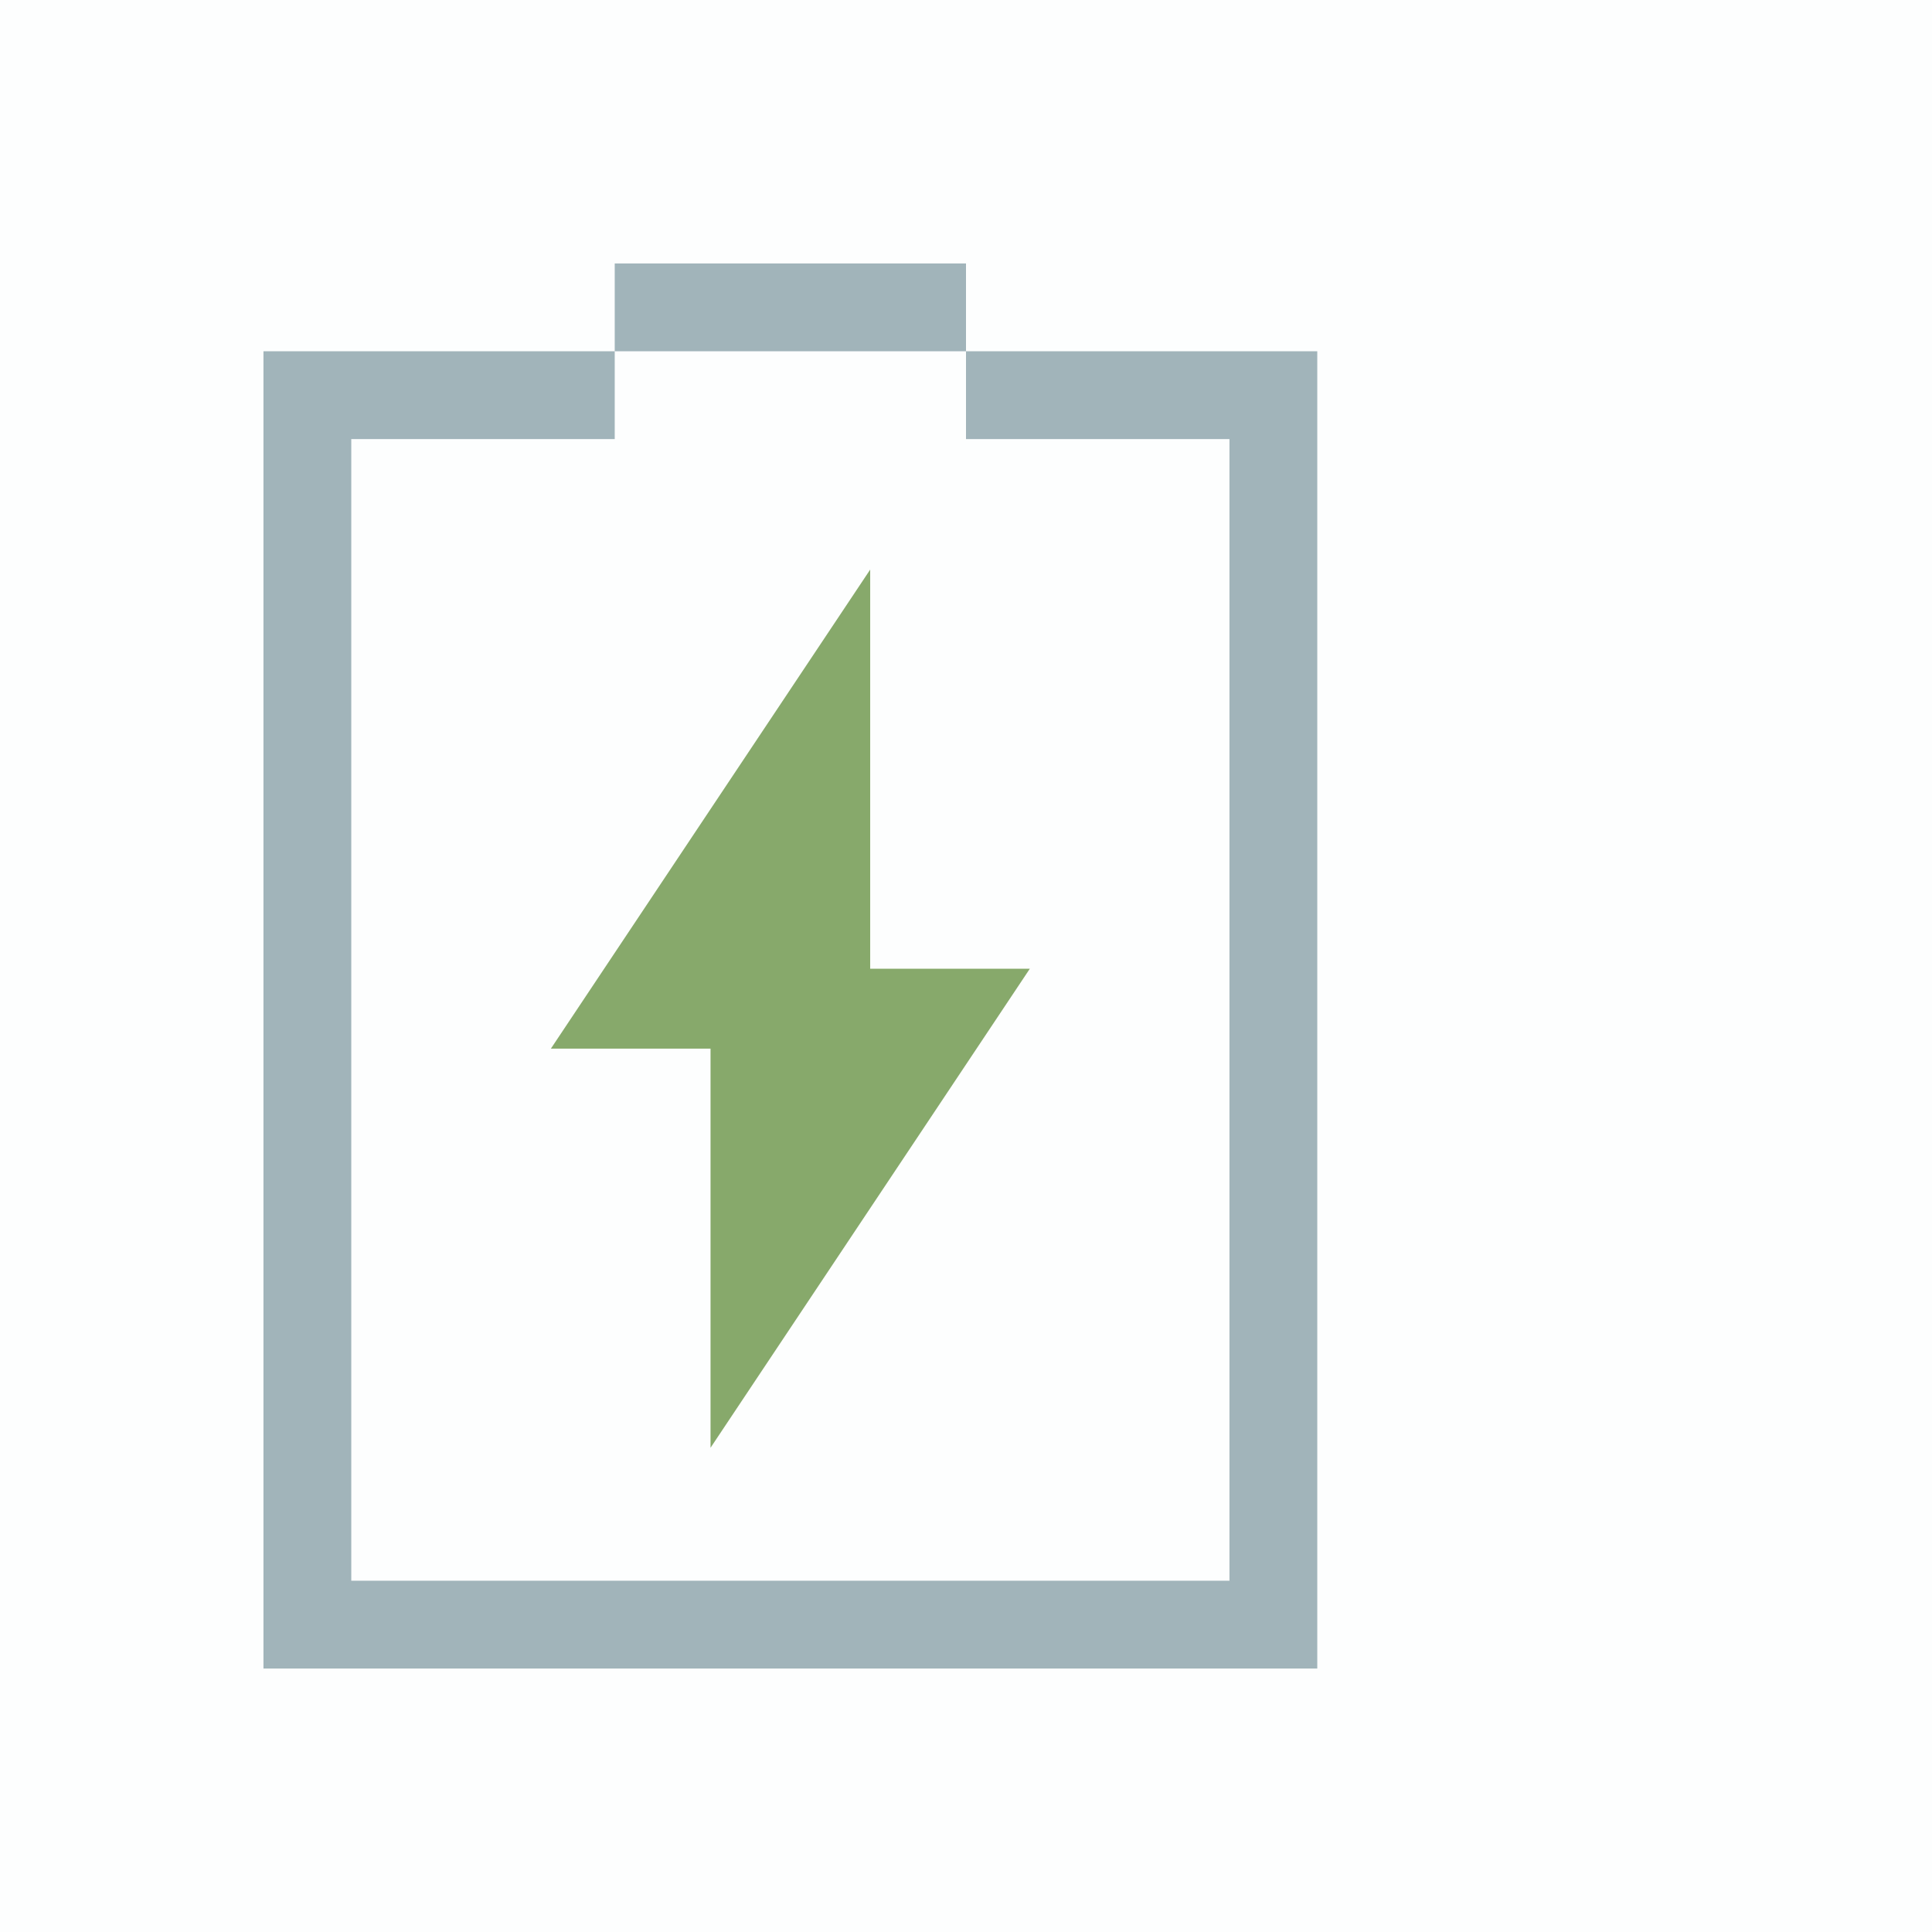
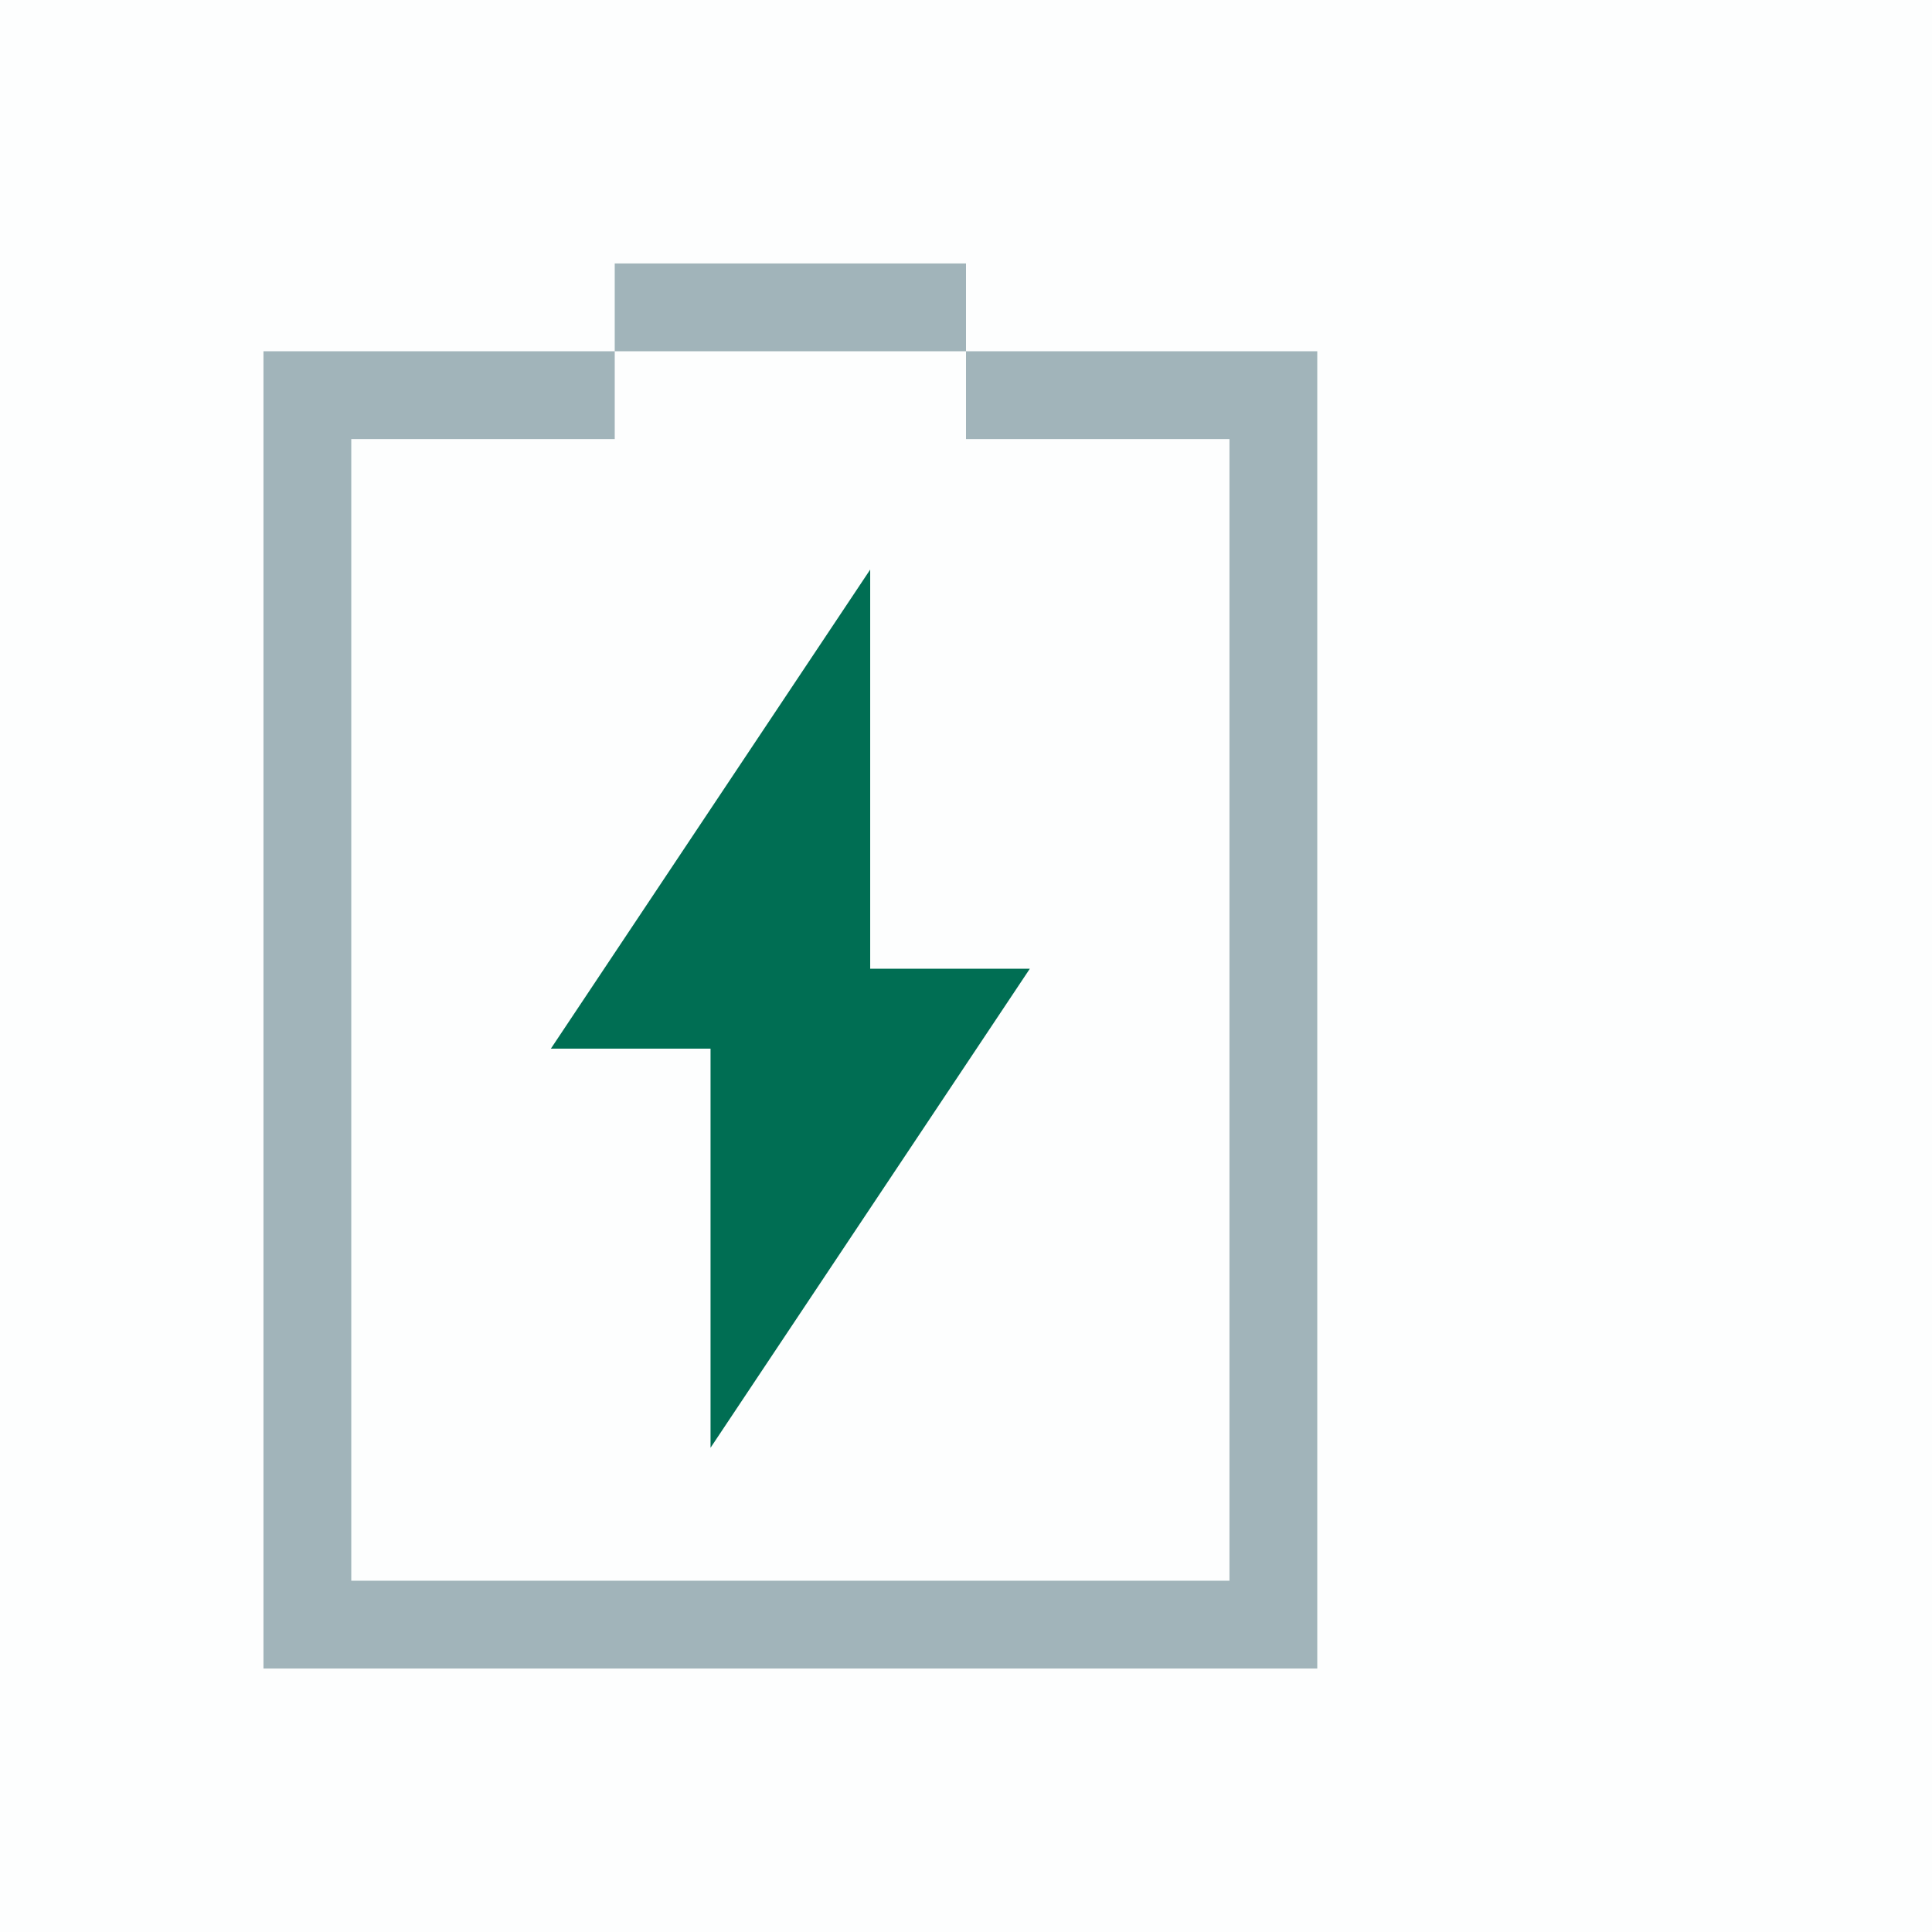
<svg xmlns="http://www.w3.org/2000/svg" id="svg" viewBox="0 0 22 22" height="100%" width="100%" version="1.1">
  <defs id="defs81">
    <style id="current-color-scheme" type="text/css">      .ColorScheme-Text {
        color:#7B7C7E;
      }
      .ColorScheme-Background{
        color:#EFF0F1;
      }
      .ColorScheme-Highlight{
        color:#3DAEE6;
      }
      .ColorScheme-ViewText {
        color:#7B7C7E;
      }
      .ColorScheme-ViewBackground{
        color:#FCFCFC;
      }
      .ColorScheme-ViewHover {
        color:#3DAEE6;
      }
      .ColorScheme-ViewFocus{
        color:#1E92FF;
      }
      .ColorScheme-ButtonText {
        color:#7B7C7E;
      }
      .ColorScheme-ButtonBackground{
        color:#EFF0F1;
      }
      .ColorScheme-ButtonHover {
        color:#3DAEE6;
      }
      .ColorScheme-ButtonFocus{
        color:#1E92FF;
      }</style>
  </defs>
  <g style="fill:#3b709a;fill-opacity:1" id="battery-ups" transform="matrix(0.5,0,0,0.5,-404.5125,-848.5178)">
    <rect style="opacity:0.01;fill:#3b709a;fill-opacity:1;stroke:none" id="rect7645" y="1761.036" x="809.025" ry="0" rx="0" height="44" width="44" />
    <path class="ColorScheme-Text" id="rect6082-7" d="m 821.4,1767.036 c -1.295,0 -2.375,1.018 -2.375,2.312 l 0,16.5 c 3.144,0.016 5.688,2.54 5.688,5.688 0,3.147 -2.544,5.734 -5.688,5.75 l 0,1.312 c 0,1.295 1.08,2.438 2.375,2.438 l 17.312,0 c 1.295,0 2.312,-1.143 2.312,-2.438 l 0,-1.312 c -3.157,0 -5.688,-2.593 -5.688,-5.75 0,-3.157 2.53,-5.688 5.688,-5.688 l 0,-16.5 c 0,-1.295 -1.018,-2.312 -2.312,-2.312 z m 10.188,2.688 0,8.75 3.562,0 -7.062,10.562 0,-8.812 -3.5,0 z m -12.438,17.562 c -2.129,0 -3.889,1.595 -4.25,3.625 -0.066,-0.016 -0.12,10e-4 -0.188,0 l -3.25,0 c -0.488,0 -0.938,0.387 -0.938,0.875 0,0.487 0.45,0.938 0.938,0.938 l 3.25,0 c 0.088,-0.01 0.167,-0.031 0.25,-0.063 0.463,1.896 2.152,3.375 4.188,3.375 2.388,0 4.312,-1.987 4.312,-4.375 0,-2.388 -1.925,-4.375 -4.312,-4.375 z m 21.812,0.25 c -2.28,0 -4.125,1.845 -4.125,4.125 0,2.28 1.845,4.125 4.125,4.125 1.899,0 3.456,-1.316 3.938,-3.062 l 3.625,0 c 0.488,0 0.938,-0.45 0.938,-0.938 0,-0.488 -0.45,-0.938 -0.938,-0.938 l -3.5,0 c -0.363,-1.909 -2.048,-3.312 -4.062,-3.312 z m -21.812,1.438 c 1.497,0 2.688,1.191 2.688,2.688 0,1.497 -1.191,2.688 -2.688,2.688 -1.497,0 -2.688,-1.191 -2.688,-2.688 0,-1.497 1.191,-2.688 2.688,-2.688 z" style="fill:#a1b4ba;fill-opacity:1;stroke:none" />
  </g>
  <g style="fill:#3b709a;fill-opacity:1" id="Battery" transform="translate(-1177,-1037.362)">
    <rect style="opacity:0.01;fill:#3b709a;fill-opacity:1;stroke:none" id="rect7982" width="22" height="22" x="1177" y="1037.362" />
-     <path class="ColorScheme-Text" style="fill:#87a96b;fill-opacity:1;fill-rule:evenodd;stroke:none" d="m 1186.909,1043.848 -3.636,5.455 1.818,0 0,4.545 3.636,-5.455 -1.818,0 z" id="path6686-8" />
+     <path class="ColorScheme-Text" style="fill:#006e53;fill-opacity:1;fill-rule:evenodd;stroke:none" d="m 1186.909,1043.848 -3.636,5.455 1.818,0 0,4.545 3.636,-5.455 -1.818,0 z" id="path6686-8" />
    <path class="ColorScheme-Text" id="rect3031" d="m 1184,1040.362 0,1 4,0 0,-1 z m 4,1 0,1 3,0 0,13 -10,0 0,-13 3,0 0,-1 -4,0 0,15 12,0 0,-15 z" style="fill:#a1b4ba;fill-opacity:1;stroke:none" />
  </g>
  <g style="fill:#3b709a;fill-opacity:1" id="Fill100" transform="translate(-1149,-1037.362)">
    <rect style="opacity:0.01;fill:#3b709a;fill-opacity:1;stroke:none" id="rect3083" width="22" height="22" x="1177" y="1037.362" />
    <rect class="ColorScheme-Text" y="1042.362" x="1194" height="2" width="2" id="rect3085" style="fill:#a1b4ba;fill-opacity:1;stroke:none" />
    <rect style="fill:#a1b4ba;fill-opacity:1;stroke:none" id="rect3087" width="2" height="2" x="1194" y="1045.362" class="ColorScheme-Text" />
    <rect class="ColorScheme-Text" y="1048.362" x="1194" height="2" width="2" id="rect3089" style="fill:#a1b4ba;fill-opacity:1;stroke:none" />
    <rect style="fill:#a1b4ba;fill-opacity:1;stroke:none" id="rect3091" width="2" height="2" x="1194" y="1051.362" class="ColorScheme-Text" />
    <rect class="ColorScheme-Text" y="1054.362" x="1194" height="2" width="2" id="rect3093" style="fill:#a1b4ba;fill-opacity:1;stroke:none" />
-     <path id="path3077-2" d="m 1186.909,1043.848 -3.636,5.455 1.818,0 0,4.545 3.636,-5.455 -1.818,0 z" style="fill:#87a96b;fill-opacity:1;fill-rule:evenodd;stroke:none" class="ColorScheme-Text" />
+     <path id="path3077-2" d="m 1186.909,1043.848 -3.636,5.455 1.818,0 0,4.545 3.636,-5.455 -1.818,0 z" style="fill:#006e53;fill-opacity:1;fill-rule:evenodd;stroke:none" class="ColorScheme-Text" />
    <path style="fill:#a1b4ba;fill-opacity:1;stroke:none" d="m 1184,1040.362 0,1 4,0 0,-1 z m 4,1 0,1 3,0 0,13 -10,0 0,-13 3,0 0,-1 -4,0 0,15 12,0 0,-15 z" id="path3079-9" class="ColorScheme-Text" />
  </g>
  <g style="fill:#3b709a;fill-opacity:1" transform="translate(-1125,-1037.362)" id="Fill90">
    <rect y="1037.362" x="1177" height="22" width="22" id="rect3097" style="opacity:0.01;fill:#3b709a;fill-opacity:1;stroke:none" />
    <rect style="opacity:0.3;fill:#a1b4ba;fill-opacity:1;stroke:none" id="rect3099" width="2" height="2" x="1194" y="1042.362" class="ColorScheme-Text" />
    <rect class="ColorScheme-Text" y="1045.362" x="1194" height="2" width="2" id="rect3101" style="fill:#a1b4ba;fill-opacity:1;stroke:none" />
    <rect style="fill:#a1b4ba;fill-opacity:1;stroke:none" id="rect3103" width="2" height="2" x="1194" y="1048.362" class="ColorScheme-Text" />
    <rect class="ColorScheme-Text" y="1051.362" x="1194" height="2" width="2" id="rect3105" style="fill:#a1b4ba;fill-opacity:1;stroke:none" />
    <rect style="fill:#a1b4ba;fill-opacity:1;stroke:none" id="rect3107" width="2" height="2" x="1194" y="1054.362" class="ColorScheme-Text" />
-     <path id="path3077-5" d="m 1186.909,1043.848 -3.636,5.455 1.818,0 0,4.545 3.636,-5.455 -1.818,0 z" style="fill:#87a96b;fill-opacity:1;fill-rule:evenodd;stroke:none" class="ColorScheme-Text" />
+     <path id="path3077-5" d="m 1186.909,1043.848 -3.636,5.455 1.818,0 0,4.545 3.636,-5.455 -1.818,0 z" style="fill:#006e53;fill-opacity:1;fill-rule:evenodd;stroke:none" class="ColorScheme-Text" />
    <path style="fill:#a1b4ba;fill-opacity:1;stroke:none" d="m 1184,1040.362 0,1 4,0 0,-1 z m 4,1 0,1 3,0 0,13 -10,0 0,-13 3,0 0,-1 -4,0 0,15 12,0 0,-15 z" id="path3079-3" class="ColorScheme-Text" />
  </g>
  <g style="fill:#3b709a;fill-opacity:1" transform="translate(-1101,-1037.362)" id="Fill80">
    <rect y="1037.362" x="1177" height="22" width="22" id="rect3111" style="opacity:0.01;fill:#3b709a;fill-opacity:1;stroke:none" />
    <rect class="ColorScheme-Text" y="1045.362" x="1194" height="2" width="2" id="rect3113" style="fill:#a1b4ba;fill-opacity:1;stroke:none" />
    <rect style="fill:#a1b4ba;fill-opacity:1;stroke:none" id="rect3115" width="2" height="2" x="1194" y="1048.362" class="ColorScheme-Text" />
    <rect class="ColorScheme-Text" y="1051.362" x="1194" height="2" width="2" id="rect3117" style="fill:#a1b4ba;fill-opacity:1;stroke:none" />
    <rect style="fill:#a1b4ba;fill-opacity:1;stroke:none" id="rect3119" width="2" height="2" x="1194" y="1054.362" class="ColorScheme-Text" />
-     <path id="path3077-7" d="m 1186.909,1043.848 -3.636,5.455 1.818,0 0,4.545 3.636,-5.455 -1.818,0 z" style="fill:#87a96b;fill-opacity:1;fill-rule:evenodd;stroke:none" class="ColorScheme-Text" />
+     <path id="path3077-7" d="m 1186.909,1043.848 -3.636,5.455 1.818,0 0,4.545 3.636,-5.455 -1.818,0 z" style="fill:#006e53;fill-opacity:1;fill-rule:evenodd;stroke:none" class="ColorScheme-Text" />
    <path style="fill:#a1b4ba;fill-opacity:1;stroke:none" d="m 1184,1040.362 0,1 4,0 0,-1 z m 4,1 0,1 3,0 0,13 -10,0 0,-13 3,0 0,-1 -4,0 0,15 12,0 0,-15 z" id="path3079-6" class="ColorScheme-Text" />
  </g>
  <g style="fill:#3b709a;fill-opacity:1" id="Fill70" transform="translate(-1077,-1037.362)">
    <rect style="opacity:0.01;fill:#3b709a;fill-opacity:1;stroke:none" id="rect3123" width="22" height="22" x="1177" y="1037.362" />
    <rect style="opacity:0.3;fill:#3b709a;fill-opacity:1;stroke:none" id="rect3125" width="2" height="2" x="1194" y="1045.362" class="ColorScheme-Text" />
    <rect class="ColorScheme-Text" y="1048.362" x="1194" height="2" width="2" id="rect3127" style="fill:#a1b4ba;fill-opacity:1;stroke:none" />
    <rect style="fill:#a1b4ba;fill-opacity:1;stroke:none" id="rect3129" width="2" height="2" x="1194" y="1051.362" class="ColorScheme-Text" />
    <rect class="ColorScheme-Text" y="1054.362" x="1194" height="2" width="2" id="rect3131" style="fill:#a1b4ba;fill-opacity:1;stroke:none" />
-     <path id="path3077-21" d="m 1186.909,1043.848 -3.636,5.455 1.818,0 0,4.545 3.636,-5.455 -1.818,0 z" style="fill:#87a96b;fill-opacity:1;fill-rule:evenodd;stroke:none" class="ColorScheme-Text" />
+     <path id="path3077-21" d="m 1186.909,1043.848 -3.636,5.455 1.818,0 0,4.545 3.636,-5.455 -1.818,0 z" style="fill:#006e53;fill-opacity:1;fill-rule:evenodd;stroke:none" class="ColorScheme-Text" />
    <path style="fill:#a1b4ba;fill-opacity:1;stroke:none" d="m 1184,1040.362 0,1 4,0 0,-1 z m 4,1 0,1 3,0 0,13 -10,0 0,-13 3,0 0,-1 -4,0 0,15 12,0 0,-15 z" id="path3079-99" class="ColorScheme-Text" />
  </g>
  <g style="fill:#3b709a;fill-opacity:1" id="Fill60" transform="translate(-1053,-1037.362)">
    <rect style="opacity:0.01;fill:#3b709a;fill-opacity:1;stroke:none" id="rect3135" width="22" height="22" x="1177" y="1037.362" />
    <rect class="ColorScheme-Text" y="1048.362" x="1194" height="2" width="2" id="rect3137" style="fill:#a1b4ba;fill-opacity:1;stroke:none" />
    <rect style="fill:#a1b4ba;fill-opacity:1;stroke:none" id="rect3139" width="2" height="2" x="1194" y="1051.362" class="ColorScheme-Text" />
    <rect class="ColorScheme-Text" y="1054.362" x="1194" height="2" width="2" id="rect3141" style="fill:#a1b4ba;fill-opacity:1;stroke:none" />
-     <path id="path3077-9" d="m 1186.909,1043.848 -3.636,5.455 1.818,0 0,4.545 3.636,-5.455 -1.818,0 z" style="fill:#87a96b;fill-opacity:1;fill-rule:evenodd;stroke:none" class="ColorScheme-Text" />
+     <path id="path3077-9" d="m 1186.909,1043.848 -3.636,5.455 1.818,0 0,4.545 3.636,-5.455 -1.818,0 z" style="fill:#006e53;fill-opacity:1;fill-rule:evenodd;stroke:none" class="ColorScheme-Text" />
    <path style="fill:#a1b4ba;fill-opacity:1;stroke:none" d="m 1184,1040.362 0,1 4,0 0,-1 z m 4,1 0,1 3,0 0,13 -10,0 0,-13 3,0 0,-1 -4,0 0,15 12,0 0,-15 z" id="path3079-64" class="ColorScheme-Text" />
  </g>
  <g style="fill:#3b709a;fill-opacity:1" transform="translate(-1029,-1037.362)" id="Fill50">
    <rect y="1037.362" x="1177" height="22" width="22" id="rect3145" style="opacity:0.01;fill:#3b709a;fill-opacity:1;stroke:none" />
    <rect style="opacity:0.3;fill:#a1b4ba;fill-opacity:1;stroke:none" id="rect3147" width="2" height="2" x="1194" y="1048.362" class="ColorScheme-Text" />
    <rect class="ColorScheme-Text" y="1051.362" x="1194" height="2" width="2" id="rect3149" style="fill:#a1b4ba;fill-opacity:1;stroke:none" />
    <rect style="fill:#a1b4ba;fill-opacity:1;stroke:none" id="rect3151" width="2" height="2" x="1194" y="1054.362" class="ColorScheme-Text" />
-     <path id="path3077-4" d="m 1186.909,1043.848 -3.636,5.455 1.818,0 0,4.545 3.636,-5.455 -1.818,0 z" style="fill:#87a96b;fill-opacity:1;fill-rule:evenodd;stroke:none" class="ColorScheme-Text" />
+     <path id="path3077-4" d="m 1186.909,1043.848 -3.636,5.455 1.818,0 0,4.545 3.636,-5.455 -1.818,0 z" style="fill:#006e53;fill-opacity:1;fill-rule:evenodd;stroke:none" class="ColorScheme-Text" />
    <path style="fill:#a1b4ba;fill-opacity:1;stroke:none" d="m 1184,1040.362 0,1 4,0 0,-1 z m 4,1 0,1 3,0 0,13 -10,0 0,-13 3,0 0,-1 -4,0 0,15 12,0 0,-15 z" id="path3079-2" class="ColorScheme-Text" />
  </g>
  <g style="fill:#3b709a;fill-opacity:1" transform="translate(-1004.915,-1037.362)" id="Fill40">
    <rect y="1037.362" x="1176.915" height="22" width="22" id="rect3155" style="opacity:0.01;fill:#3b709a;fill-opacity:1;stroke:none" />
    <rect class="ColorScheme-Text" y="1051.362" x="1194" height="2" width="2" id="rect3157" style="fill:#a1b4ba;fill-opacity:1;stroke:none" />
    <rect style="fill:#a1b4ba;fill-opacity:1;stroke:none" id="rect3159" width="2" height="2" x="1194" y="1054.362" class="ColorScheme-Text" />
-     <path id="path3077-50" d="m 1186.824,1043.848 -3.636,5.455 1.818,0 0,4.545 3.636,-5.455 -1.818,0 z" style="fill:#87a96b;fill-opacity:1;fill-rule:evenodd;stroke:none" class="ColorScheme-Text" />
+     <path id="path3077-50" d="m 1186.824,1043.848 -3.636,5.455 1.818,0 0,4.545 3.636,-5.455 -1.818,0 z" style="fill:#006e53;fill-opacity:1;fill-rule:evenodd;stroke:none" class="ColorScheme-Text" />
    <path style="fill:#a1b4ba;fill-opacity:1;stroke:none" d="m 1183.915,1040.362 0,1 4,0 0,-1 z m 4,1 0,1 3,0 0,13 -10,0 0,-13 3,0 0,-1 -4,0 0,15 12,0 0,-15 z" id="path3079-1" class="ColorScheme-Text" />
  </g>
  <g transform="translate(-957.0068,-1037.362)" id="Fill20" style="fill:#bf4343;fill-opacity:1">
    <rect y="1037.362" x="1177.007" height="22" width="22" id="rect3937" style="opacity:0.01;fill:#bf4343;fill-opacity:1;stroke:none" />
    <path style="color:#7b7c7e;fill:#bf4343;fill-opacity:1;stroke:none" d="m 1184,1040.362 0,1 4,0 0,-1 z m 4,1 0,1 3,0 0,13 -10,0 0,-13 3,0 0,-1 -4,0 0,15 12,0 0,-15 z" id="path3939" class="ColorScheme-Text" />
    <rect style="color:#7b7c7e;fill:#bf4343;fill-opacity:1;stroke:none" id="rect3943" width="2" height="2" x="1194" y="1054.362" class="ColorScheme-Text" />
    <path class="ColorScheme-Text" style="color:#7b7c7e;fill:#bf4343;fill-opacity:1;fill-rule:evenodd;stroke:none" d="m 1186.916,1043.848 -3.636,5.455 1.818,0 0,4.545 3.636,-5.455 -1.818,0 z" id="path6686-8-5" />
  </g>
  <g style="fill:#3b709a;fill-opacity:1" id="Fill30" transform="translate(-980.915,-1037.362)">
    <rect style="opacity:0.01;fill:#3b709a;fill-opacity:1;stroke:none" id="rect3163" width="22" height="22" x="1176.915" y="1037.362" />
    <rect style="opacity:0.3;fill:#a1b4ba;fill-opacity:1;stroke:none" id="rect3165" width="2" height="2" x="1194" y="1051.362" class="ColorScheme-Text" />
    <rect class="ColorScheme-Text" y="1054.362" x="1194" height="2" width="2" id="rect3167" style="fill:#a1b4ba;fill-opacity:1;stroke:none" />
-     <path id="path3077-99" d="m 1186.824,1043.848 -3.636,5.455 1.818,0 0,4.545 3.636,-5.455 -1.818,0 z" style="fill:#87a96b;fill-opacity:1;fill-rule:evenodd;stroke:none" class="ColorScheme-Text" />
+     <path id="path3077-99" d="m 1186.824,1043.848 -3.636,5.455 1.818,0 0,4.545 3.636,-5.455 -1.818,0 z" style="fill:#006e53;fill-opacity:1;fill-rule:evenodd;stroke:none" class="ColorScheme-Text" />
    <path style="fill:#a1b4ba;fill-opacity:1;stroke:none" d="m 1183.915,1040.362 0,1 4,0 0,-1 z m 4,1 0,1 3,0 0,13 -10,0 0,-13 3,0 0,-1 -4,0 0,15 12,0 0,-15 z" id="path3079-65" class="ColorScheme-Text" />
  </g>
  <g id="Fill10" transform="translate(-933.0068,-1037.362)" style="fill:#bf4343;fill-opacity:1">
    <rect style="opacity:0.01;fill:#bf4343;fill-opacity:1;stroke:none" id="rect3889" width="22" height="22" x="1177.007" y="1037.362" />
    <path class="ColorScheme-Text" id="path3891" d="m 1184,1040.362 0,1 4,0 0,-1 z m 4,1 0,1 3,0 0,13 -10,0 0,-13 3,0 0,-1 -4,0 0,15 12,0 0,-15 z" style="color:#7b7c7e;fill:#bf4343;fill-opacity:1;stroke:none" />
    <rect class="ColorScheme-Text" y="1054.362" x="1194" height="2" width="2" id="rect3893" style="opacity:0.3;color:#7b7c7e;fill:#bf4343;fill-opacity:1;stroke:none" />
    <path id="path3895" d="m 1186.916,1043.848 -3.636,5.455 1.818,0 0,4.545 3.636,-5.455 -1.818,0 z" style="color:#7b7c7e;fill:#bf4343;fill-opacity:1;fill-rule:evenodd;stroke:none" class="ColorScheme-Text" />
  </g>
  <g transform="translate(-909.0068,-1037.362)" id="Fill0" style="fill:#bf4343;fill-opacity:1">
    <rect y="1037.362" x="1177.007" height="22" width="22" id="rect3822" style="opacity:0.01;fill:#bf4343;fill-opacity:1;stroke:none" />
    <path style="color:#7b7c7e;fill:#bf4343;fill-opacity:1;stroke:none" d="m 1184,1040.362 0,1 4,0 0,-1 z m 4,1 0,1 3,0 0,13 -10,0 0,-13 3,0 0,-1 -4,0 0,15 12,0 0,-15 z" id="path3824" class="ColorScheme-Text" />
    <path class="ColorScheme-Text" style="color:#7b7c7e;fill:#bf4343;fill-opacity:1;fill-rule:evenodd;stroke:none" d="m 1186.916,1043.848 -3.636,5.455 1.818,0 0,4.545 3.636,-5.455 -1.818,0 z" id="path3828" />
  </g>
  <g style="fill:#97a6a7;fill-opacity:1" transform="translate(-1149,-1005.362)" id="AcAdapter">
    <rect y="1037.362" x="1177" height="22" width="22" id="rect3949" style="opacity:0.01;fill:#97a6a7;fill-opacity:1;stroke:none" />
-     <path id="path3951" d="m 1186.909,1043.848 -3.636,5.455 1.818,0 0,4.545 3.636,-5.455 -1.818,0 z" style="fill:#87a96b;fill-opacity:1;fill-rule:evenodd;stroke:none" class="ColorScheme-Highlight" />
+     <path id="path3951" d="m 1186.909,1043.848 -3.636,5.455 1.818,0 0,4.545 3.636,-5.455 -1.818,0 z" style="fill:#006e53;fill-opacity:1;fill-rule:evenodd;stroke:none" class="ColorScheme-Highlight" />
  </g>
  <g id="Unavailable" transform="translate(-1121,-1005.362)">
    <rect style="opacity:0.01;fill:#31363b;fill-opacity:0.004;stroke:none" id="rect3959" width="22" height="22" x="1177" y="1037.362" />
    <g transform="translate(1176.657,993.3622)" id="g3137-6">
      <rect transform="matrix(0.7071068,-0.7071068,0.7071068,0.7071068,0,0)" style="fill:#bf4343;fill-opacity:1;stroke:none" id="rect6488-8-4-8" width="7" height="1" x="-28.713" y="51.826" />
      <rect y="24.713" x="48.826" height="1" width="7" id="rect6878-4-6" style="fill:#bf4343;fill-opacity:1;stroke:none" transform="matrix(0.7071068,0.7071068,-0.7071068,0.7071068,0,0)" />
    </g>
  </g>
  <g style="fill:#97a6a7;fill-opacity:1" transform="matrix(1.454544,0,0,1.454544,-1711.999,-1422.889)" id="battery-charging">
    <rect y="1037.362" x="1177" height="22" width="22" id="rect4537" style="opacity:0.01;fill:#97a6a7;fill-opacity:1;stroke:none" />
-     <path id="path4539" d="m 1188.972,1043.848 -3.636,5.455 1.818,0 0,4.545 3.636,-5.455 -1.818,0 z" style="fill:#87a96b;fill-opacity:1;fill-rule:evenodd;stroke:none" class="ColorScheme-Highlight" />
+     <path id="path4539" d="m 1188.972,1043.848 -3.636,5.455 1.818,0 0,4.545 3.636,-5.455 -1.818,0 z" style="fill:#006e53;fill-opacity:1;fill-rule:evenodd;stroke:none" class="ColorScheme-Highlight" />
    <path style="fill:#a1b4ba;fill-opacity:1;stroke:none" d="m 1185.938,1040.112 0,1.375 4.125,0 0,-1.375 z m 4.125,1.375 0,1.375 2.75,0 0,12.375 -9.625,0 0,-12.375 2.75,0 0,-1.375 -4.125,0 0,15.125 12.375,0 0,-15.125 z" id="path4541" class="ColorScheme-Text" />
  </g>
  <g style="fill:#3b709a;fill-opacity:1" id="battery-discharging" transform="matrix(1.454544,0,0,1.454544,-1679.999,-1422.889)">
    <rect style="opacity:0.01;fill:#3b709a;fill-opacity:1;stroke:none" id="rect3535" width="22" height="22" x="1177" y="1037.362" />
-     <path class="ColorScheme-Text" style="fill:#87a96b;fill-opacity:1;fill-rule:evenodd;stroke:none" d="m 1188.972,1043.848 -3.636,5.455 1.818,0 0,4.545 3.636,-5.455 -1.818,0 z" id="path3537" />
+     <path class="ColorScheme-Text" style="fill:#006e53;fill-opacity:1;fill-rule:evenodd;stroke:none" d="m 1188.972,1043.848 -3.636,5.455 1.818,0 0,4.545 3.636,-5.455 -1.818,0 z" id="path3537" />
    <path class="ColorScheme-Text" id="path3539" d="m 1185.938,1040.112 0,1.375 4.125,0 0,-1.375 z m 4.125,1.375 0,1.375 2.75,0 0,12.375 -9.625,0 0,-12.375 2.75,0 0,-1.375 -4.125,0 0,15.125 12.375,0 0,-15.125 z" style="fill:#a1b4ba;fill-opacity:1;stroke:none" />
  </g>
  <g style="fill:#3b709a;fill-opacity:1" transform="matrix(1.454544,0,0,1.454544,-1647.999,-1422.889)" id="battery-100">
    <rect y="1037.362" x="1177" height="22" width="22" id="rect3474" style="opacity:0.01;fill:#3b709a;fill-opacity:1;stroke:none" />
-     <path id="path3476" d="m 1186.909,1043.848 -3.636,5.455 1.818,0 0,4.545 3.636,-5.455 -1.818,0 z" style="fill:#87a96b;fill-opacity:1;fill-rule:evenodd;stroke:none" class="ColorScheme-Text" />
+     <path id="path3476" d="m 1186.909,1043.848 -3.636,5.455 1.818,0 0,4.545 3.636,-5.455 -1.818,0 z" style="fill:#006e53;fill-opacity:1;fill-rule:evenodd;stroke:none" class="ColorScheme-Text" />
    <path style="fill:#a1b4ba;fill-opacity:1;stroke:none" d="m 1183.875,1040.112 0,1.375 4.125,0 0,-1.375 z m 4.125,1.375 0,1.375 2.75,0 0,12.375 -9.625,0 0,-12.375 2.75,0 0,-1.375 -4.125,0 0,15.125 12.375,0 0,-15.125 z" id="path3478" class="ColorScheme-Text" />
    <rect style="fill:#a1b4ba;fill-opacity:1;stroke:none" id="rect3480" width="2.062" height="2.062" x="1194.188" y="1054.55" class="ColorScheme-Text" />
    <rect class="ColorScheme-Text" y="1051.112" x="1194.188" height="2.062" width="2.062" id="rect3482" style="fill:#a1b4ba;fill-opacity:1;stroke:none" />
    <rect style="fill:#a1b4ba;fill-opacity:1;stroke:none" id="rect3484" width="2.062" height="2.062" x="1194.188" y="1047.675" class="ColorScheme-Text" />
    <rect class="ColorScheme-Text" y="1044.237" x="1194.188" height="2.062" width="2.062" id="rect3486" style="fill:#a1b4ba;fill-opacity:1;stroke:none" />
    <rect style="fill:#a1b4ba;fill-opacity:1;stroke:none" id="rect3488" width="2.062" height="2.062" x="1194.188" y="1040.8" class="ColorScheme-Text" />
  </g>
  <g style="fill:#97a6a7;fill-opacity:1" transform="matrix(1.454544,0,0,1.454544,-1615.999,-1422.889)" id="battery-missing">
    <rect y="1037.362" x="1177" height="22" width="22" id="rect3027" style="opacity:0.01;fill:#97a6a7;fill-opacity:1;stroke:none" />
-     <path id="path3029" d="m 1186.909,1043.848 -3.636,5.455 1.818,0 0,4.545 3.636,-5.455 -1.818,0 z" style="fill:#87a96b;fill-opacity:1;fill-rule:evenodd;stroke:none" class="ColorScheme-Text" />
+     <path id="path3029" d="m 1186.909,1043.848 -3.636,5.455 1.818,0 0,4.545 3.636,-5.455 -1.818,0 z" style="fill:#006e53;fill-opacity:1;fill-rule:evenodd;stroke:none" class="ColorScheme-Text" />
    <path style="fill:#a1b4ba;fill-opacity:1;stroke:none" d="m 1183.875,1040.112 0,1.375 4.125,0 0,-1.375 z m 4.125,1.375 0,1.375 2.75,0 0,12.375 -9.625,0 0,-12.375 2.75,0 0,-1.375 -4.125,0 0,15.125 12.375,0 0,-15.125 z" id="path3031" class="ColorScheme-Text" />
    <g style="fill:#97a6a7;fill-opacity:1" transform="matrix(0.6875005,0,0,0.6875005,1181.695,1011.925)" id="g3137-6-7-0">
      <rect transform="matrix(0.7071068,-0.7071068,0.7071068,0.7071068,0,0)" style="fill:#bf4343;fill-opacity:1;stroke:none" id="rect6488-8-4-8-2-3" width="7" height="1" x="-28.713" y="51.826" />
      <rect y="24.713" x="48.826" height="1" width="7" id="rect6878-4-6-6-9" style="fill:#bf4343;fill-opacity:1;stroke:none" transform="matrix(0.7071068,0.7071068,-0.7071068,0.7071068,0,0)" />
    </g>
  </g>
  <g style="fill:#97a6a7;fill-opacity:1" transform="translate(-1177,-981.3623)" id="22-22-battery-charging">
    <rect y="1037.362" x="1177" height="22" width="22" id="rect3283" style="opacity:0.01;fill:#97a6a7;fill-opacity:1;stroke:none" />
-     <path class="ColorScheme-Highlight" style="fill:#87a96b;fill-opacity:1;fill-rule:evenodd;stroke:none" d="m 1188.909,1043.848 -3.636,5.455 1.818,0 0,4.545 3.636,-5.455 -1.818,0 z" id="path3295" />
+     <path class="ColorScheme-Highlight" style="fill:#006e53;fill-opacity:1;fill-rule:evenodd;stroke:none" d="m 1188.909,1043.848 -3.636,5.455 1.818,0 0,4.545 3.636,-5.455 -1.818,0 z" id="path3295" />
    <path class="ColorScheme-Text" id="path3297" d="m 1186,1040.362 0,1 4,0 0,-1 z m 4,1 0,1 3,0 0,13 -10,0 0,-13 3,0 0,-1 -4,0 0,15 12,0 0,-15 z" style="fill:#a1b4ba;fill-opacity:1;stroke:none" />
  </g>
  <g style="fill:#3b709a;fill-opacity:1" id="22-22-battery-discharging" transform="translate(-1153,-981.3623)">
    <rect style="opacity:0.01;fill:#3b709a;fill-opacity:1;stroke:none" id="rect3456" width="22" height="22" x="1177" y="1037.362" />
    <g id="g952">
-       <path class="ColorScheme-Text" style="fill:#87a96b;fill-opacity:1;fill-rule:evenodd;stroke:none" d="m 1188.909,1043.848 -3.636,5.455 1.818,0 0,4.545 3.636,-5.455 -1.818,0 z" id="path3468" />
+       <path class="ColorScheme-Text" style="fill:#006e53;fill-opacity:1;fill-rule:evenodd;stroke:none" d="m 1188.909,1043.848 -3.636,5.455 1.818,0 0,4.545 3.636,-5.455 -1.818,0 z" id="path3468" />
    </g>
    <path style="fill:#a1b4ba;fill-opacity:1;stroke:none" d="m 1186,1040.362 0,1 4,0 0,-1 z m 4,1 0,1 3,0 0,13 -10,0 0,-13 3,0 0,-1 -4,0 0,15 12,0 0,-15 z" id="path3470" class="ColorScheme-Text" />
  </g>
  <g style="fill:#3b709a;fill-opacity:1" transform="translate(-1129,-981.3623)" id="22-22-battery-100">
    <rect y="1037.362" x="1177" height="22" width="22" id="rect3421" style="opacity:0.01;fill:#3b709a;fill-opacity:1;stroke:none" />
    <rect style="fill:#a1b4ba;fill-opacity:1;stroke:none" id="rect3424" width="2" height="2" x="1194" y="1042.362" class="ColorScheme-Text" />
    <rect class="ColorScheme-Text" y="1045.362" x="1194" height="2" width="2" id="rect3426" style="fill:#a1b4ba;fill-opacity:1;stroke:none" />
    <rect style="fill:#a1b4ba;fill-opacity:1;stroke:none" id="rect3428" width="2" height="2" x="1194" y="1048.362" class="ColorScheme-Text" />
    <rect class="ColorScheme-Text" y="1051.362" x="1194" height="2" width="2" id="rect3430" style="fill:#a1b4ba;fill-opacity:1;stroke:none" />
    <rect style="fill:#a1b4ba;fill-opacity:1;stroke:none" id="rect3432" width="2" height="2" x="1194" y="1054.362" class="ColorScheme-Text" />
-     <path class="ColorScheme-Text" style="fill:#87a96b;fill-opacity:1;fill-rule:evenodd;stroke:none" d="m 1186.909,1043.848 -3.636,5.455 1.818,0 0,4.545 3.636,-5.455 -1.818,0 z" id="path3434" />
+     <path class="ColorScheme-Text" style="fill:#006e53;fill-opacity:1;fill-rule:evenodd;stroke:none" d="m 1186.909,1043.848 -3.636,5.455 1.818,0 0,4.545 3.636,-5.455 -1.818,0 z" id="path3434" />
    <path class="ColorScheme-Text" id="path3436" d="m 1184,1040.362 0,1 4,0 0,-1 z m 4,1 0,1 3,0 0,13 -10,0 0,-13 3,0 0,-1 -4,0 0,15 12,0 0,-15 z" style="fill:#a1b4ba;fill-opacity:1;stroke:none" />
  </g>
  <g transform="translate(-1105,-981.3622)" id="22-22-battery-missing">
    <rect y="1037.362" x="1177" height="22" width="22" id="rect3075" style="opacity:0.01;fill:#31363b;fill-opacity:0.004;stroke:none" />
-     <path id="path3077" d="m 1186.909,1043.848 -3.636,5.455 1.818,0 0,4.545 3.636,-5.455 -1.818,0 z" style="fill:#87a96b;fill-opacity:1;fill-rule:evenodd;stroke:none" class="ColorScheme-Text" />
+     <path id="path3077" d="m 1186.909,1043.848 -3.636,5.455 1.818,0 0,4.545 3.636,-5.455 -1.818,0 z" style="fill:#006e53;fill-opacity:1;fill-rule:evenodd;stroke:none" class="ColorScheme-Text" />
    <path style="fill:#a1b4ba;fill-opacity:1;stroke:none" d="m 1184,1040.362 0,1 4,0 0,-1 z m 4,1 0,1 3,0 0,13 -10,0 0,-13 3,0 0,-1 -4,0 0,15 12,0 0,-15 z" id="path3079" class="ColorScheme-Text" />
    <g transform="translate(1176.657,994.3622)" id="g3137-6-7">
      <rect transform="matrix(0.7071068,-0.7071068,0.7071068,0.7071068,0,0)" style="fill:#bf4343;fill-opacity:1;stroke:none" id="rect6488-8-4-8-2" width="7" height="1" x="-28.713" y="51.826" />
      <rect y="24.713" x="48.826" height="1" width="7" id="rect6878-4-6-6" style="fill:#bf4343;fill-opacity:1;stroke:none" transform="matrix(0.7071068,0.7071068,-0.7071068,0.7071068,0,0)" />
    </g>
  </g>
  <rect y="6" x="-16" height="8" width="8" id="hint-dont-superimpose-fill" style="fill:#87a96b;fill-opacity:1;stroke:none" />
</svg>
